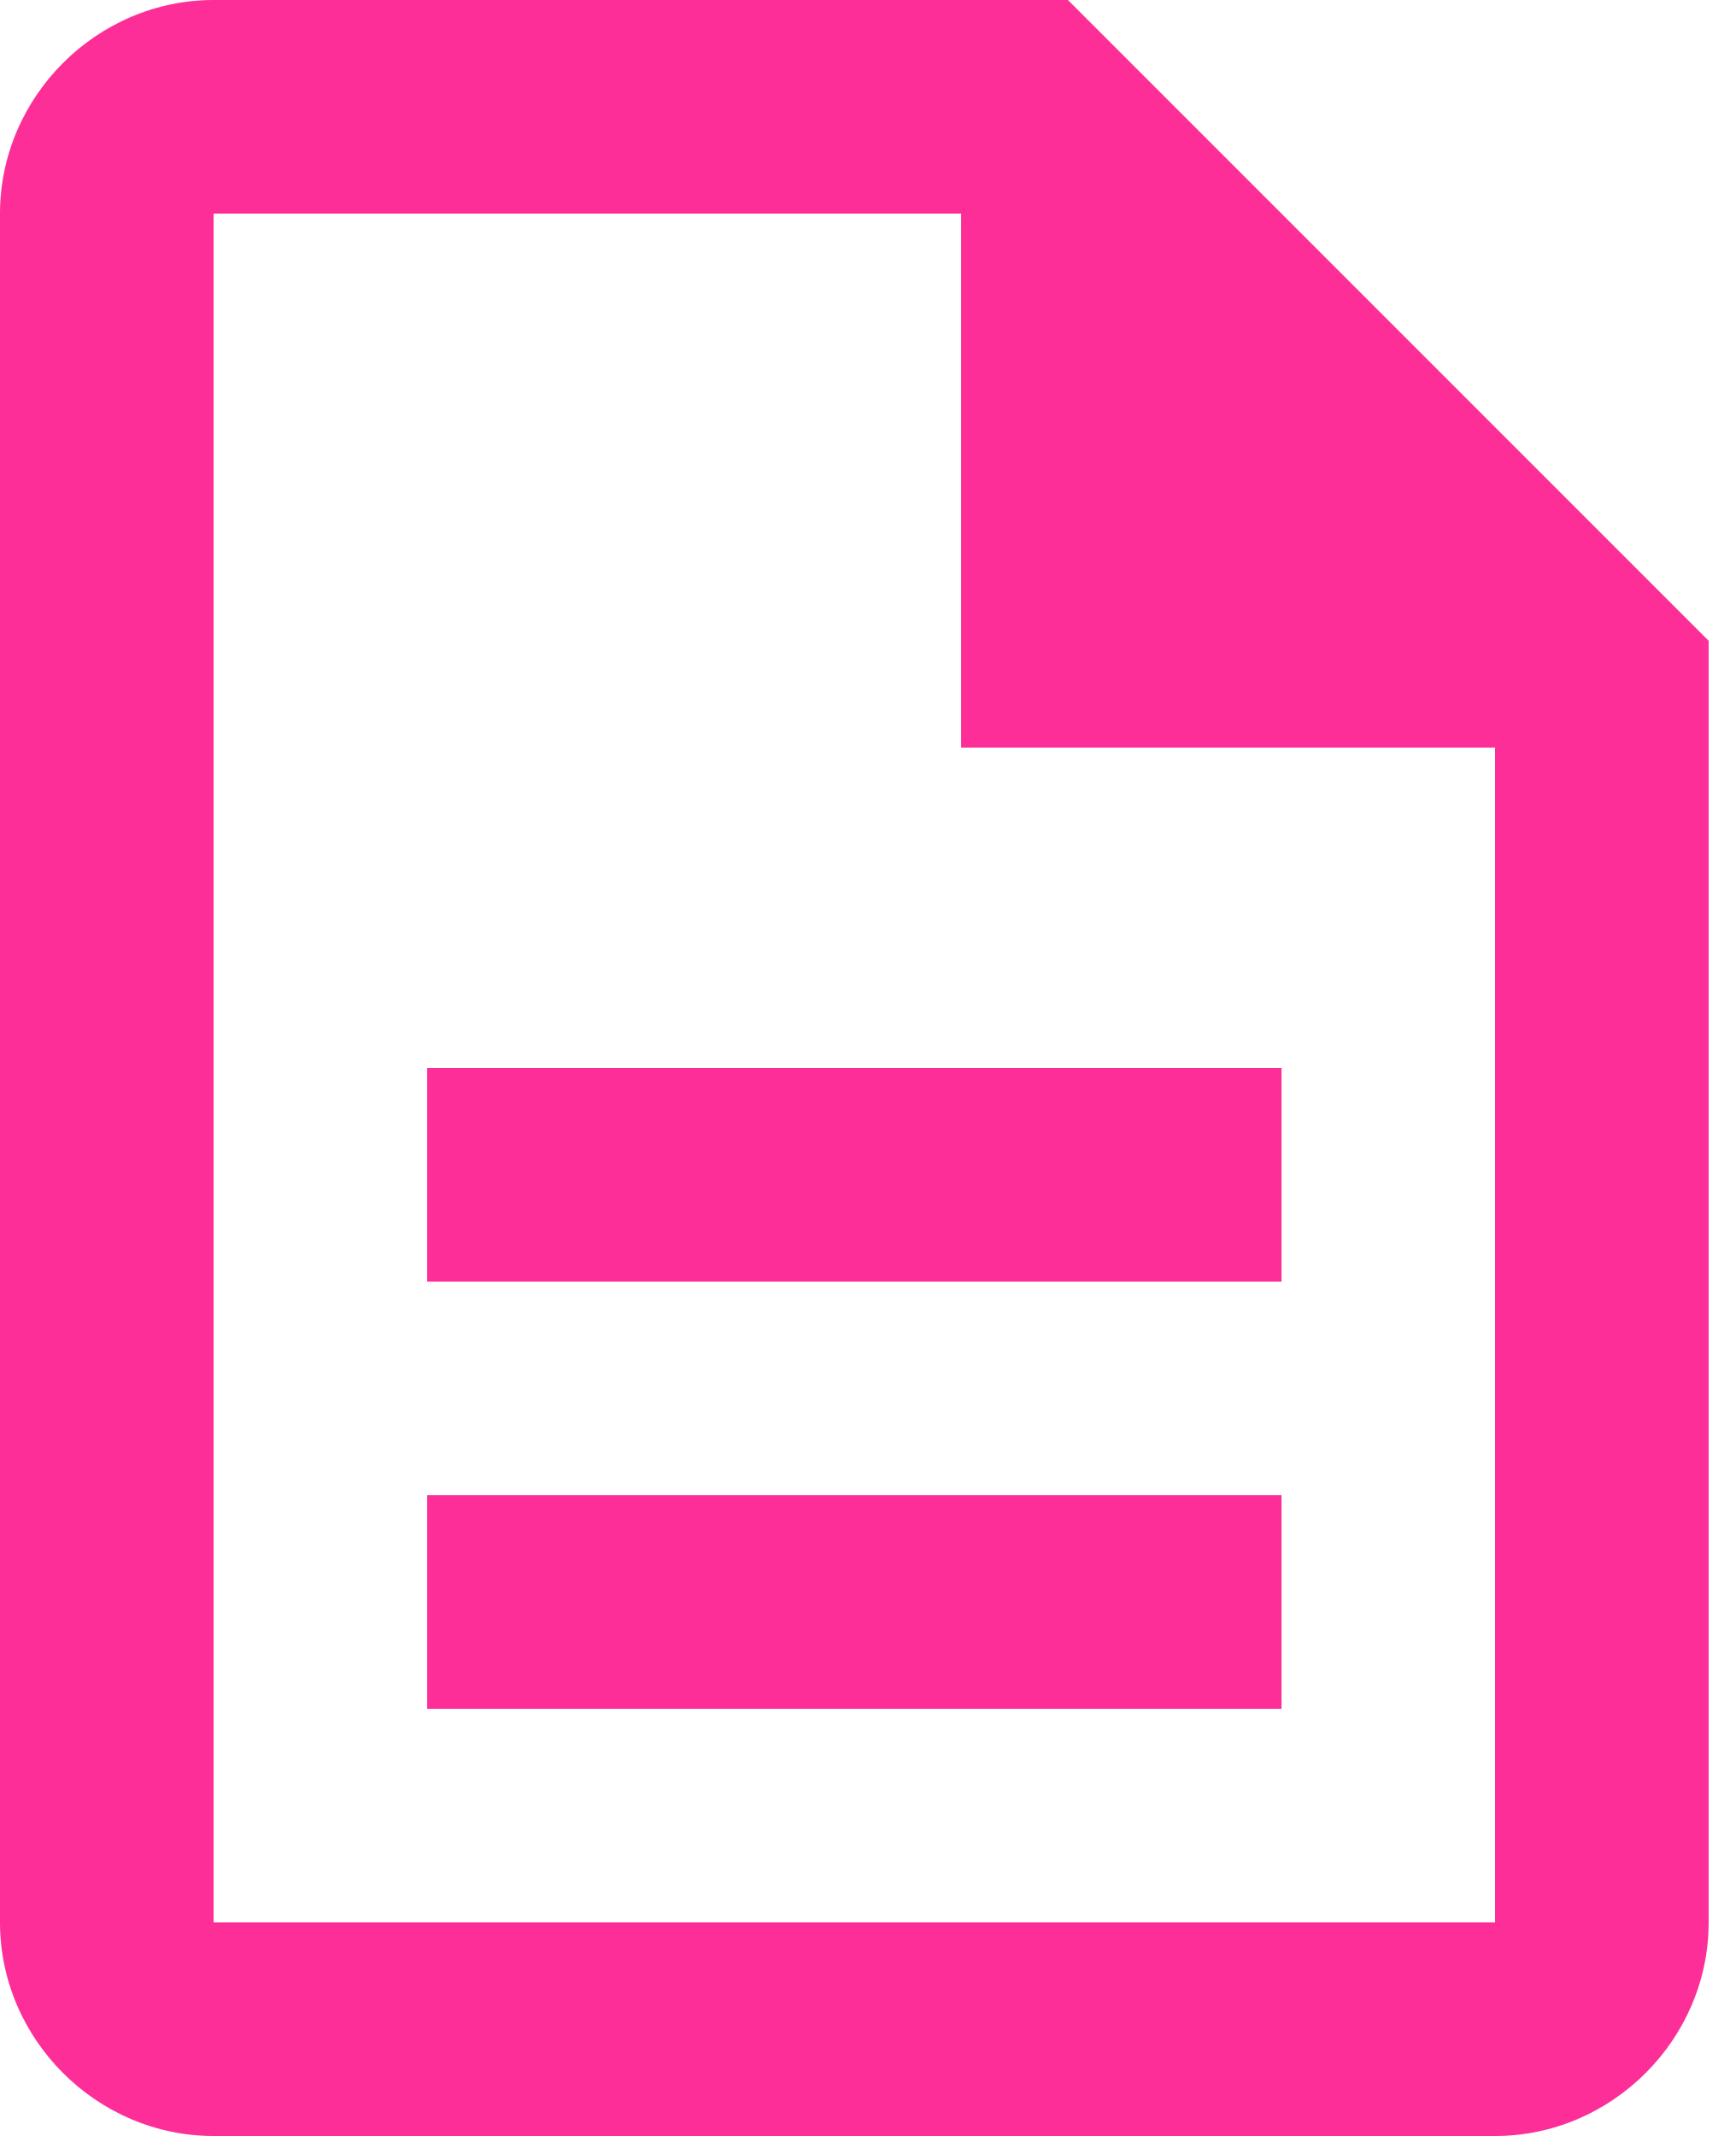
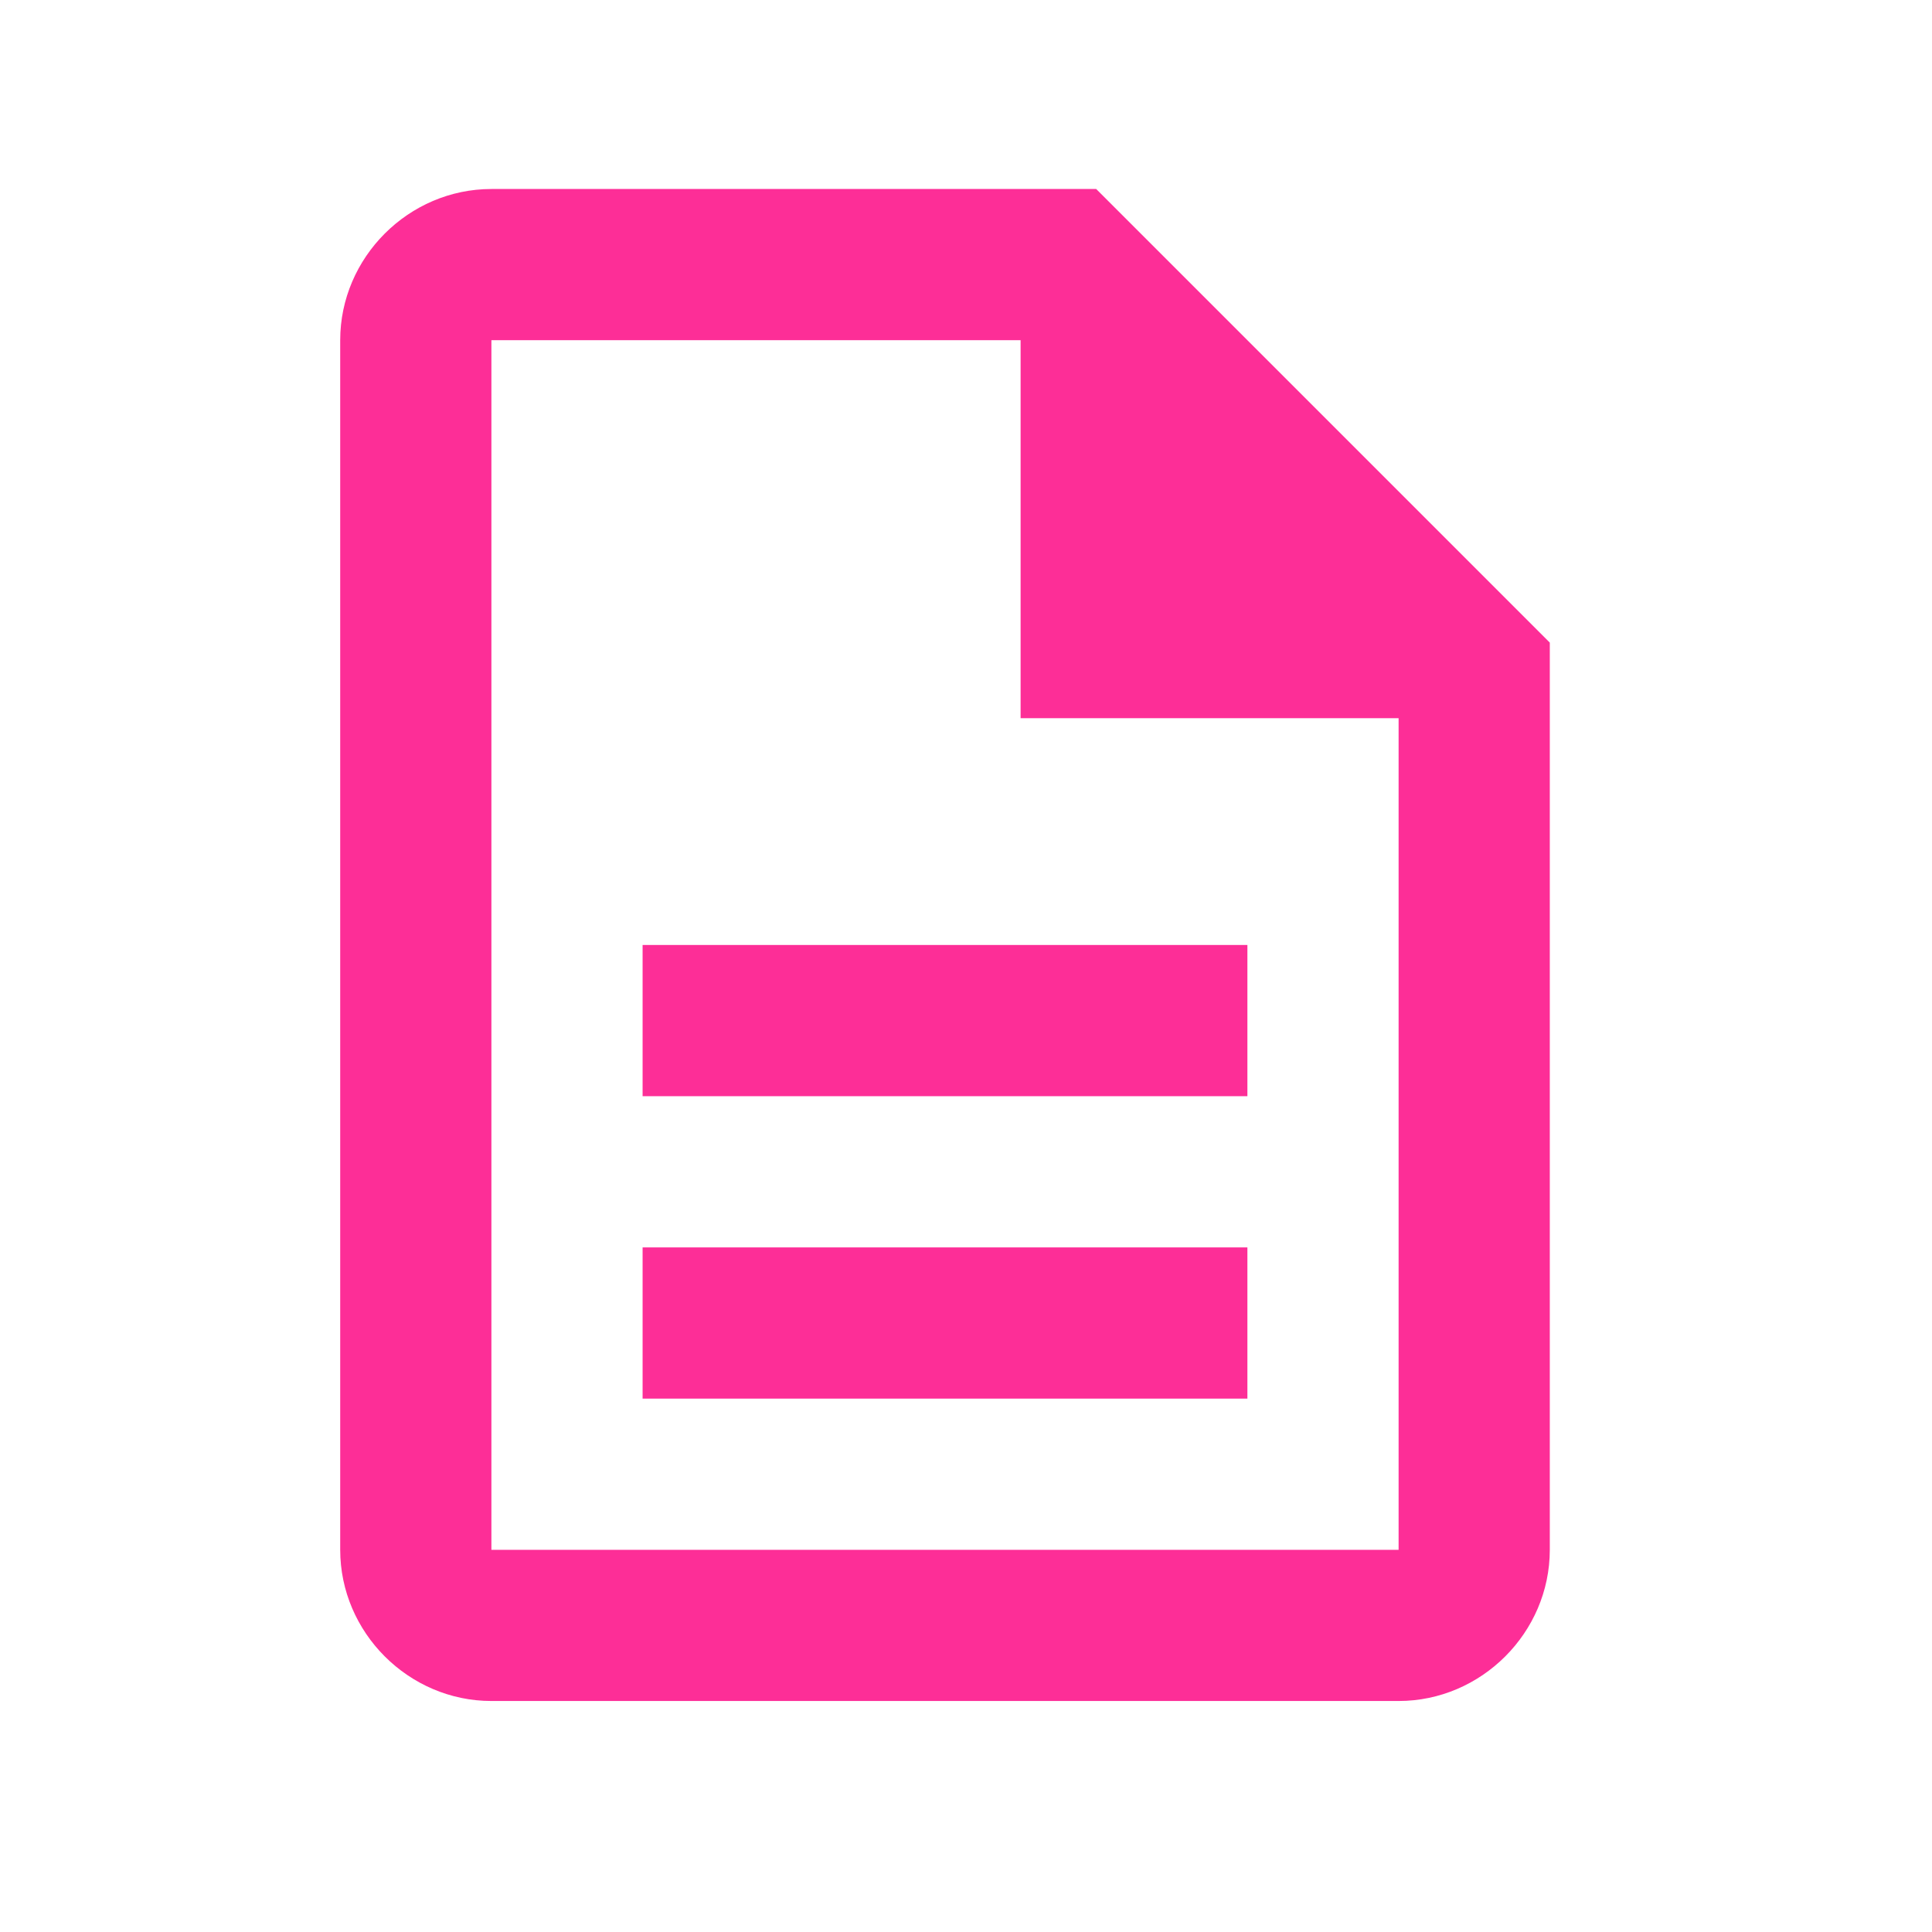
- <svg xmlns="http://www.w3.org/2000/svg" width="13" height="16" viewBox="0 0 13 16" fill="none">
-   <path d="M1.6 0C0.725 0 0 0.725 0 1.6V14.4C0 15.275 0.725 16 1.6 16H11.2C12.075 16 12.8 15.275 12.8 14.4V4.8L8 0H1.6ZM1.6 1.6H7.2V5.6H11.2V14.4H1.6V1.6ZM3.2 8V9.6H9.6V8H3.2ZM3.2 11.2V12.8H9.6V11.2H3.2Z" fill="#FD2E97" />
+ <svg xmlns="http://www.w3.org/2000/svg" width="23" height="23" viewBox="0 0 23 23" fill="none">
+   <path d="M5.85 2.25C4.865 2.25 4.05 3.065 4.05 4.05V18.45C4.05 19.435 4.865 20.25 5.85 20.25H16.65C17.635 20.25 18.45 19.435 18.45 18.45V7.65L13.05 2.25H5.85ZM5.85 4.05H12.15V8.55H16.65V18.45H5.85V4.05ZM7.65 11.25V13.05H14.85V11.25H7.65ZM7.65 14.85V16.65H14.85V14.85H7.65Z" fill="#FD2E97" />
</svg>
